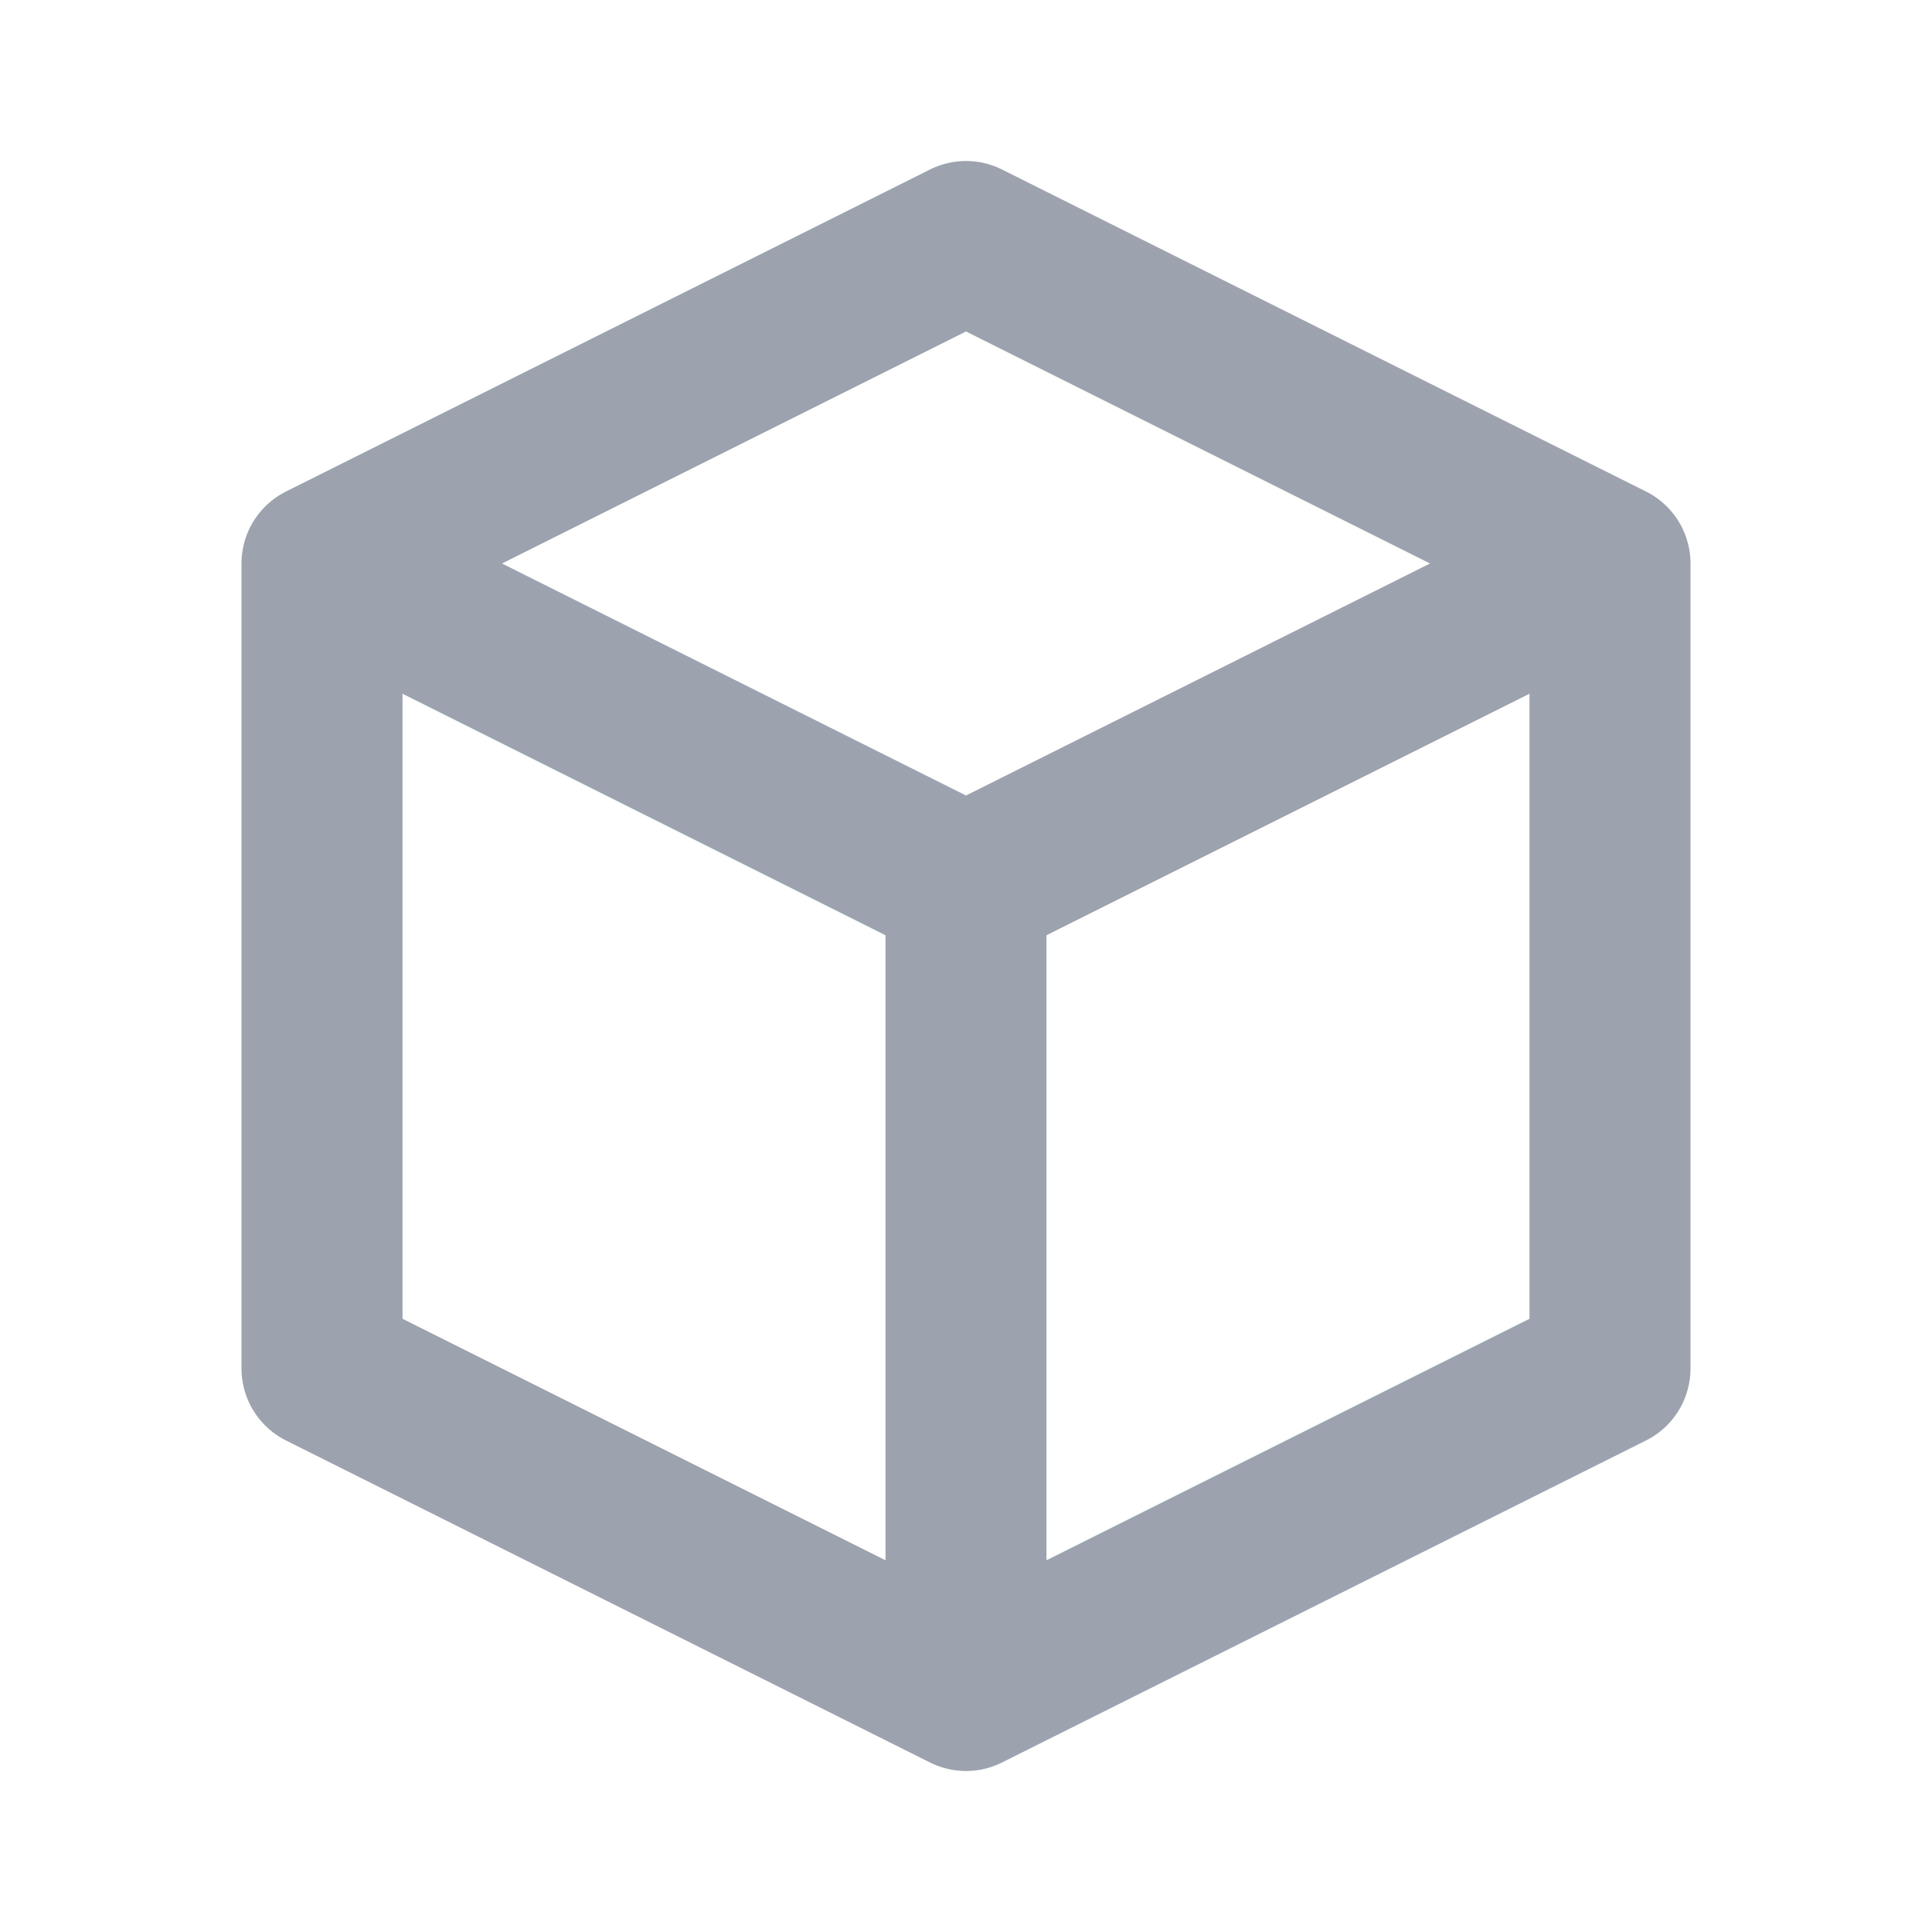
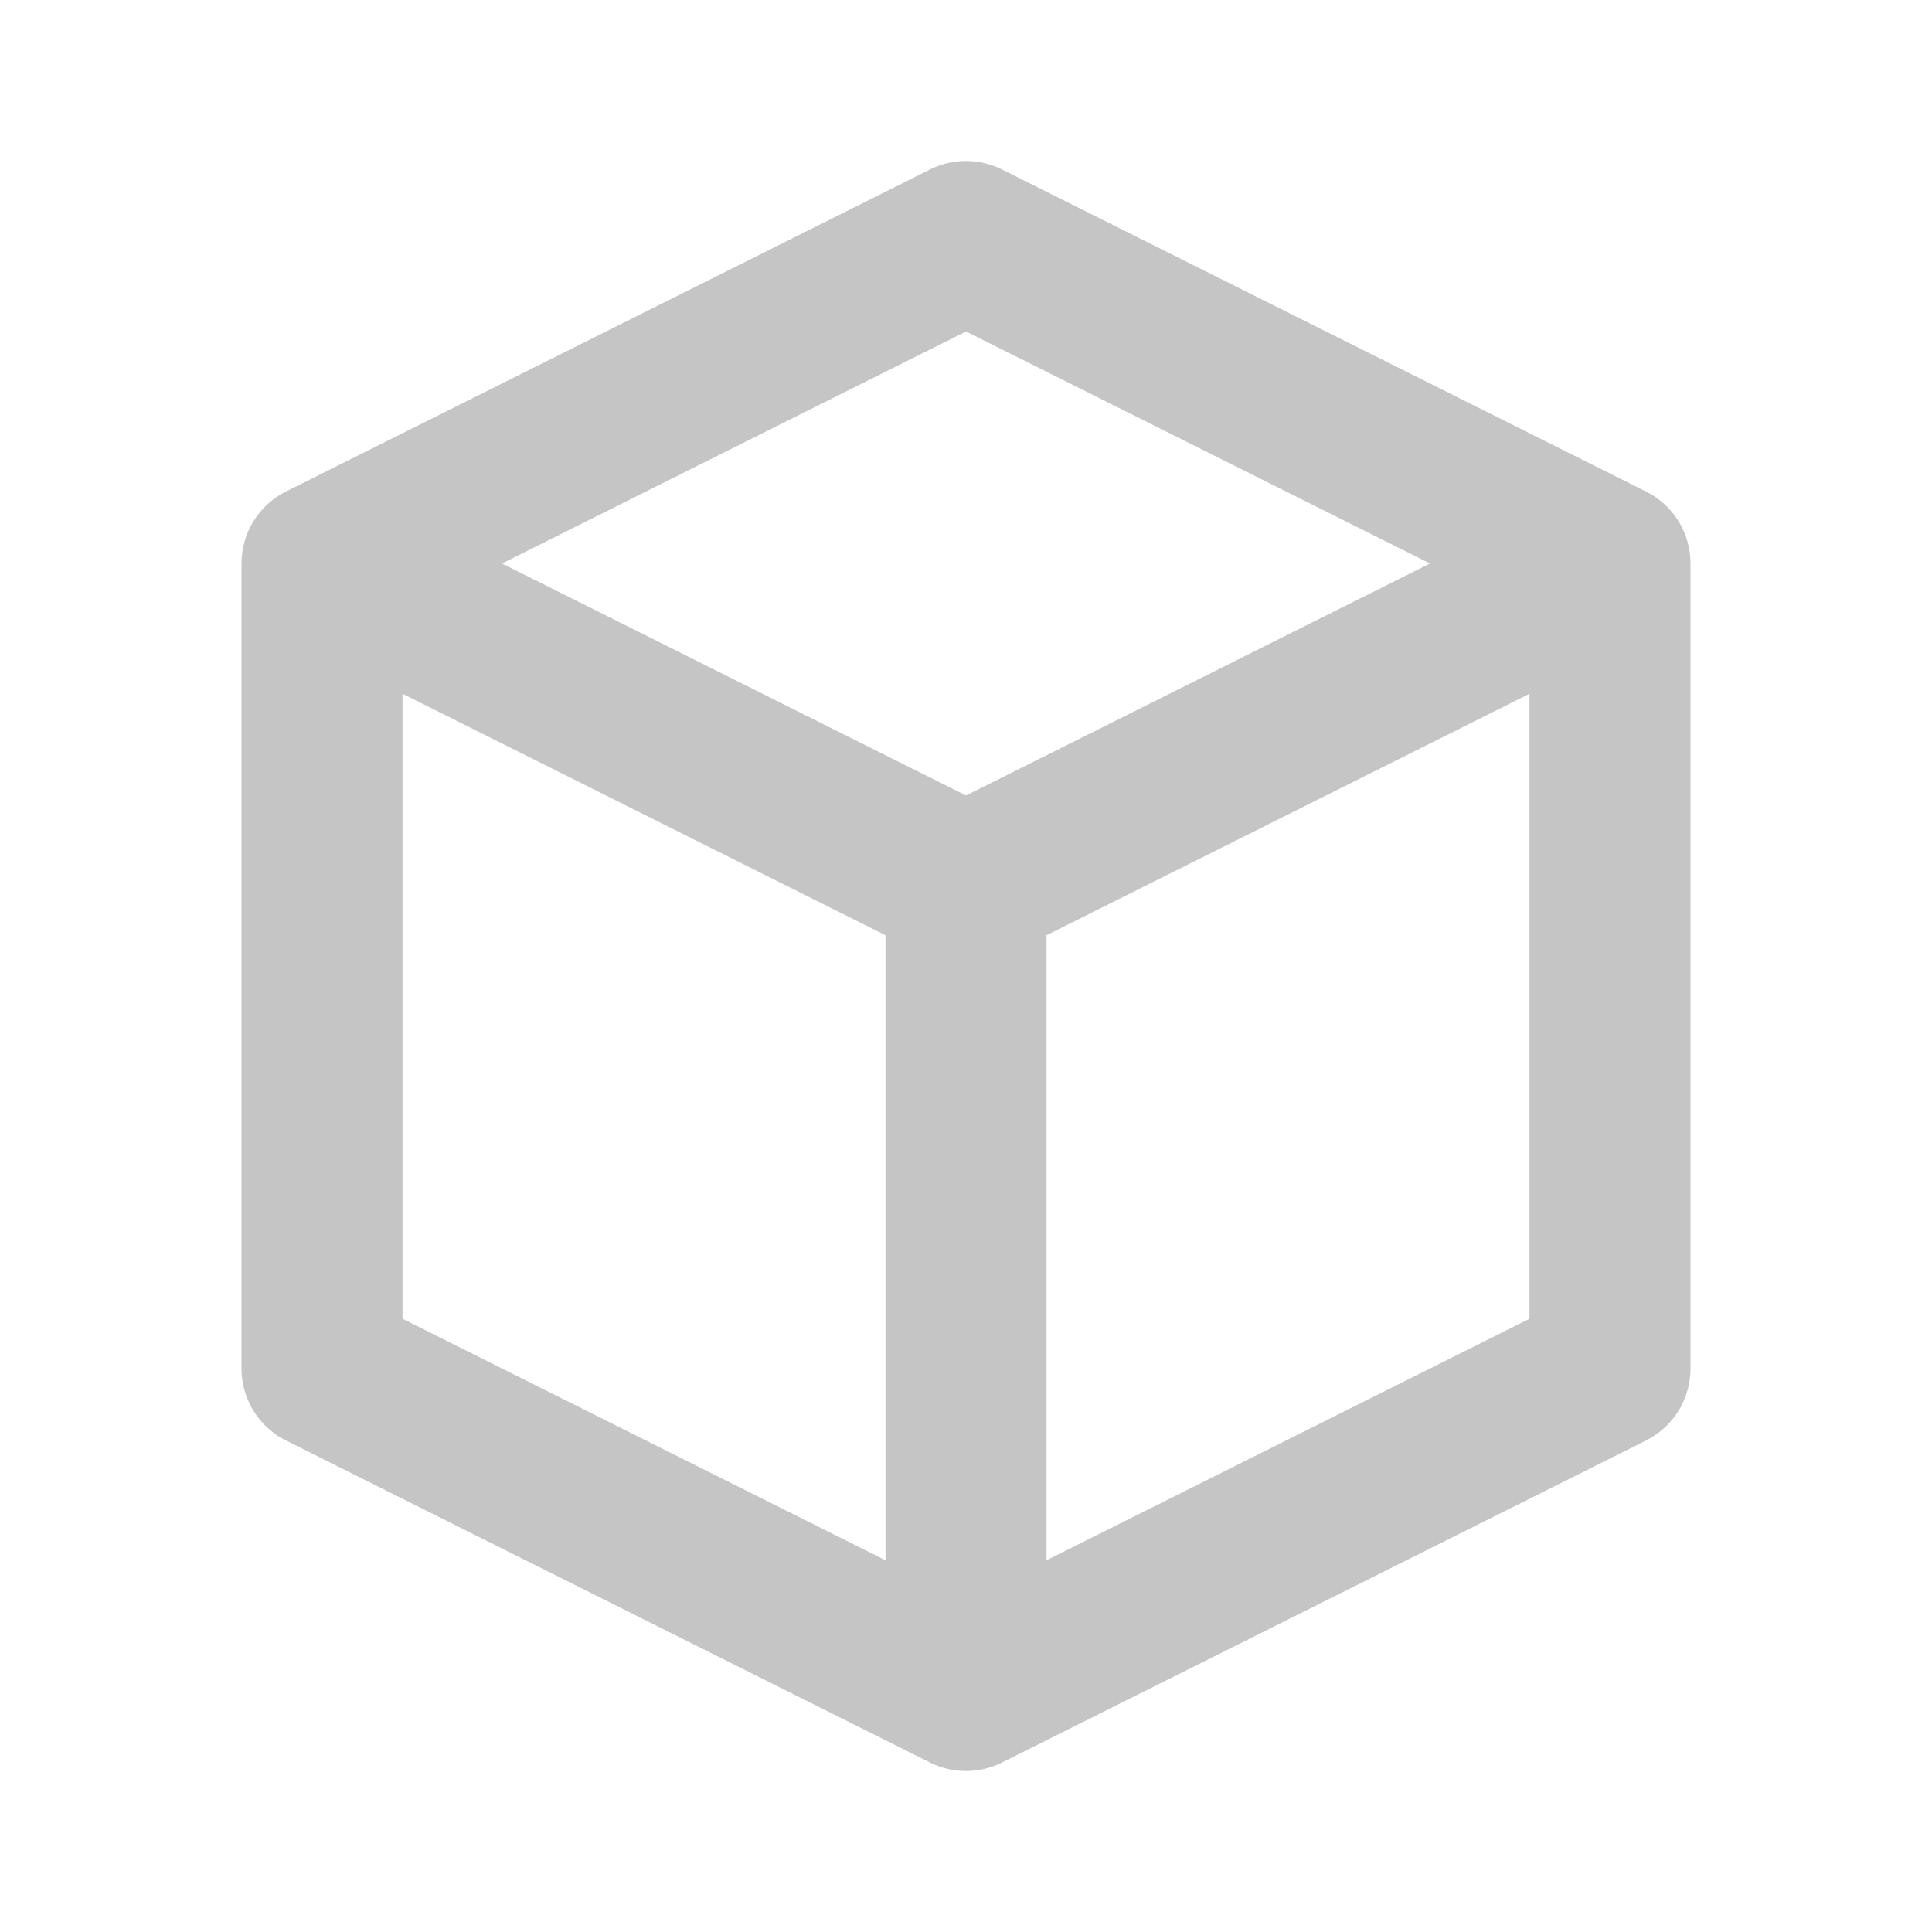
- <svg xmlns="http://www.w3.org/2000/svg" fill="none" viewBox="0 0 24 24" stroke="#9ca3af">
+ <svg xmlns="http://www.w3.org/2000/svg" fill="none" viewBox="0 0 24 24" stroke="#C5C5C5">
  <path stroke-linecap="round" stroke-linejoin="round" stroke-width="2" d="M20 7l-8-4-8 4m16 0l-8 4m8-4v10l-8 4m0-10L4 7m8 4v10M4 7v10l8 4" />
</svg>
